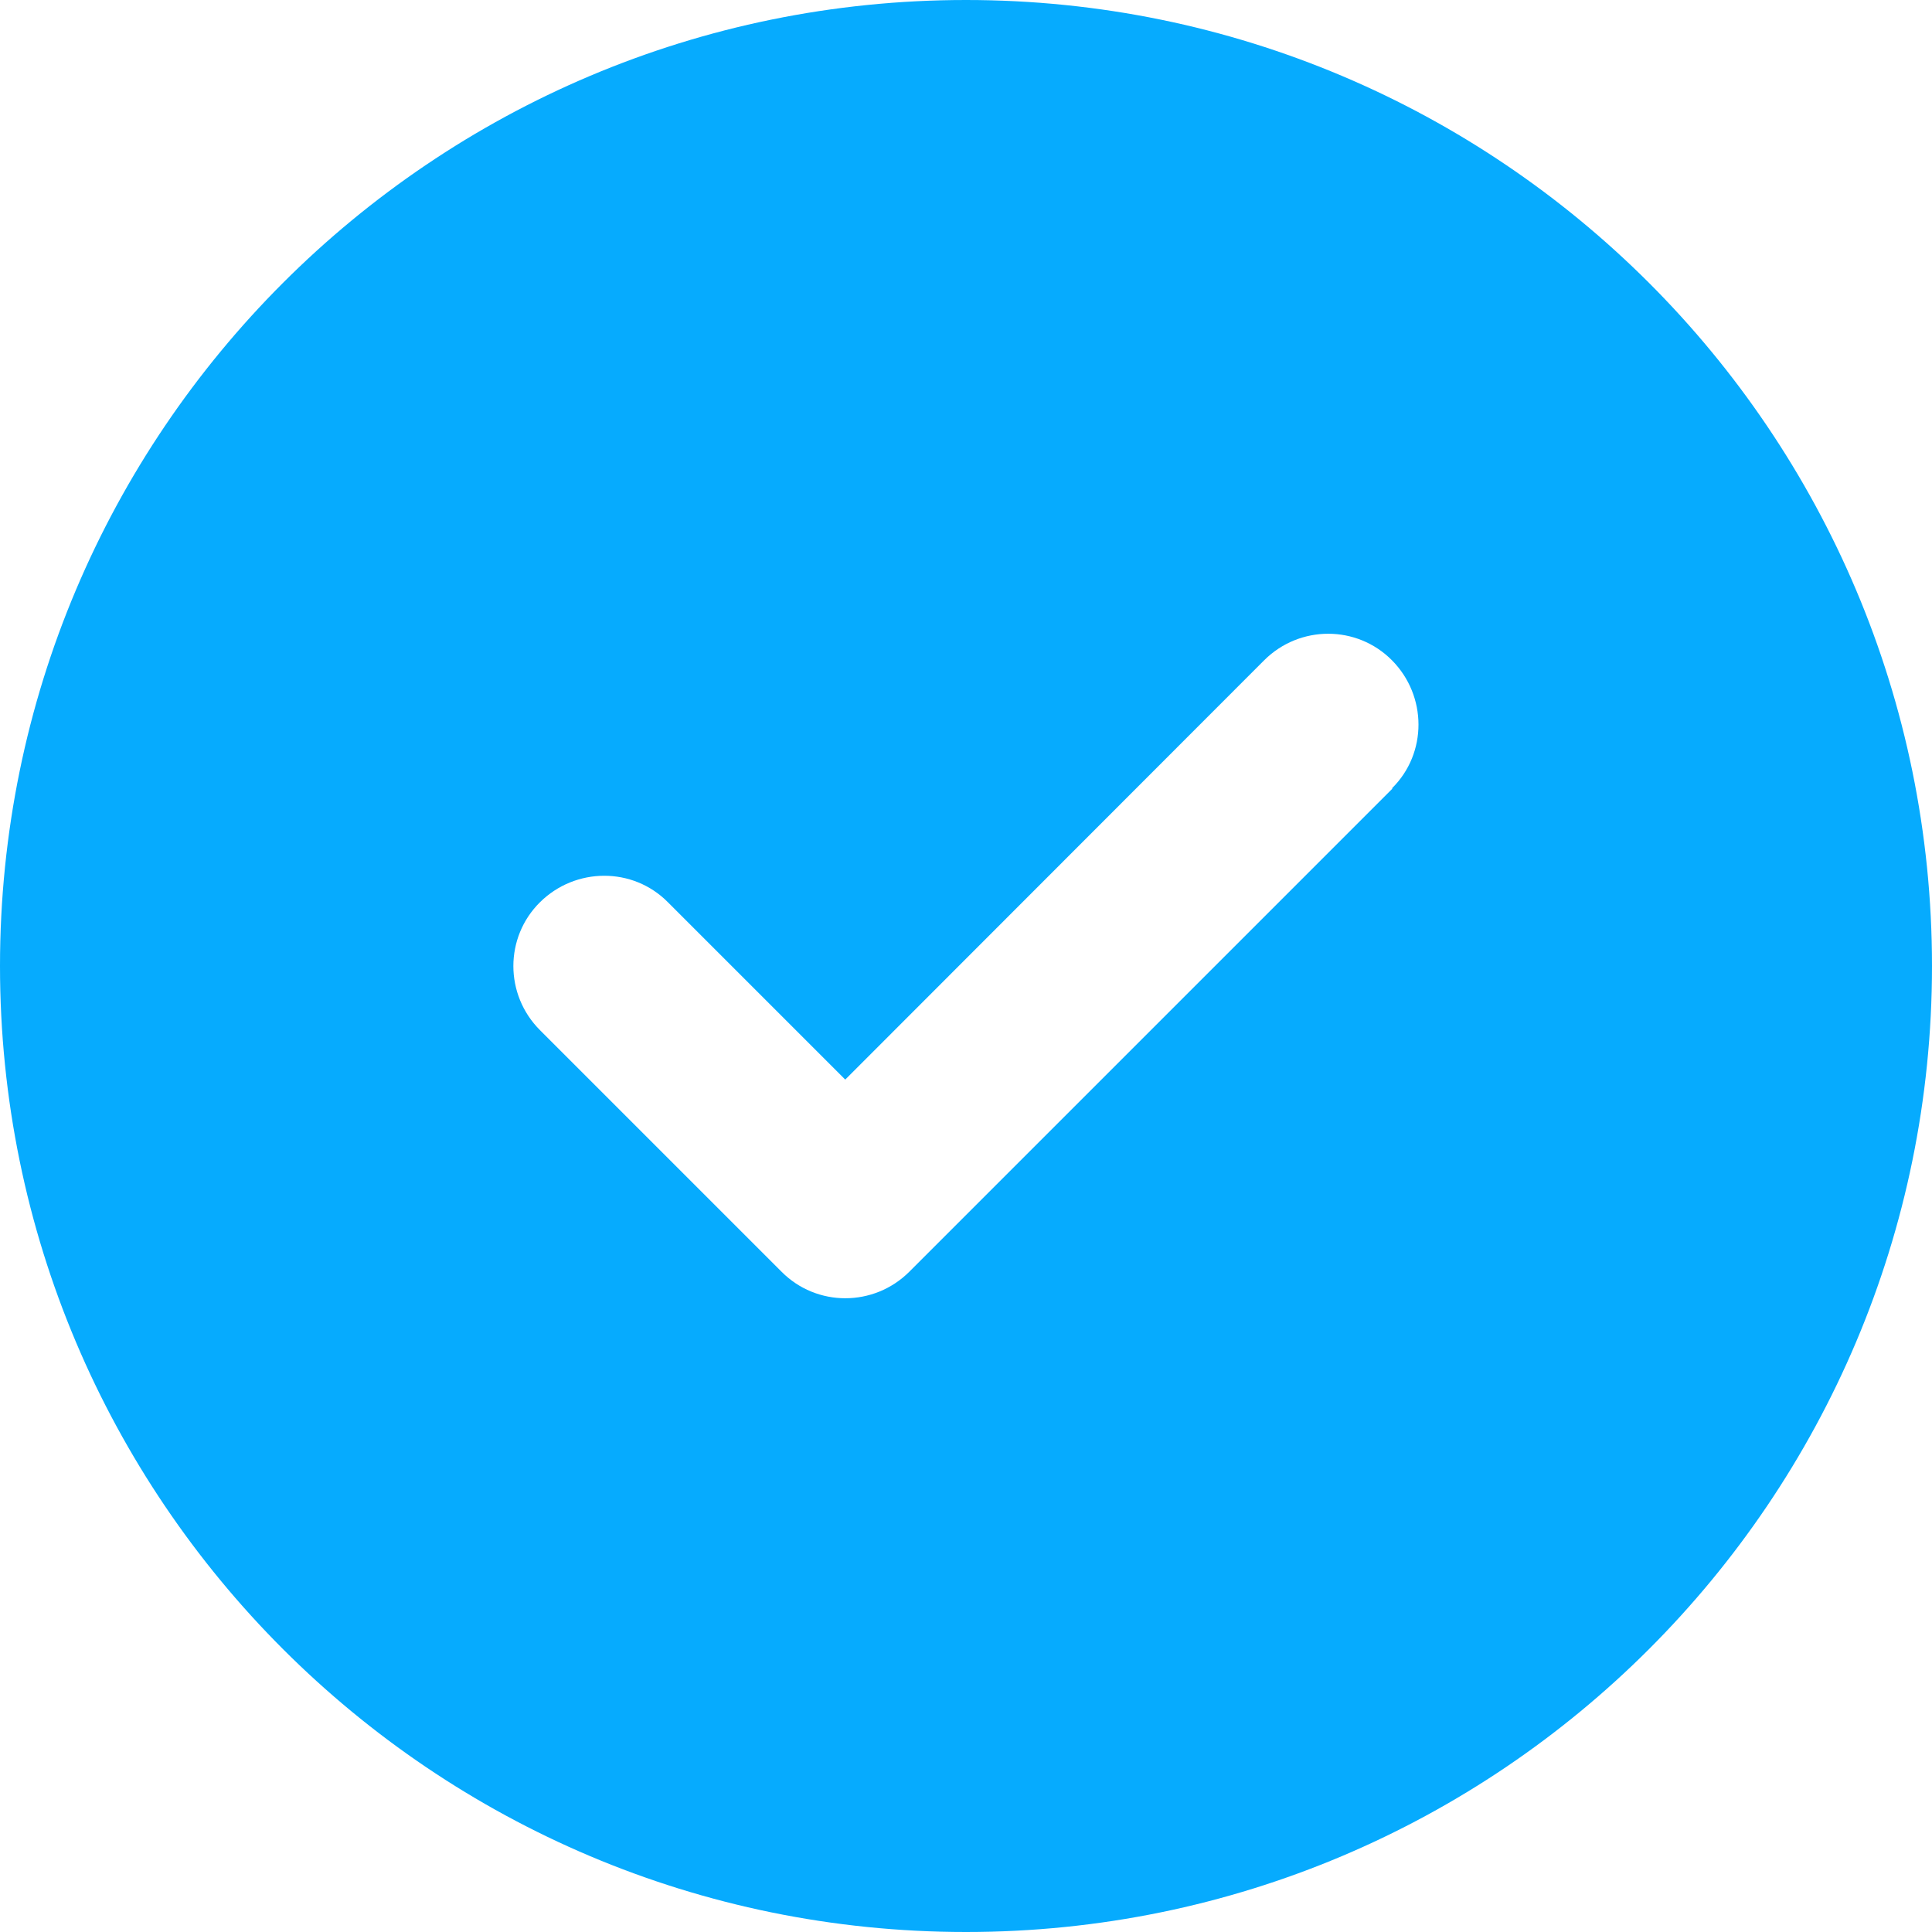
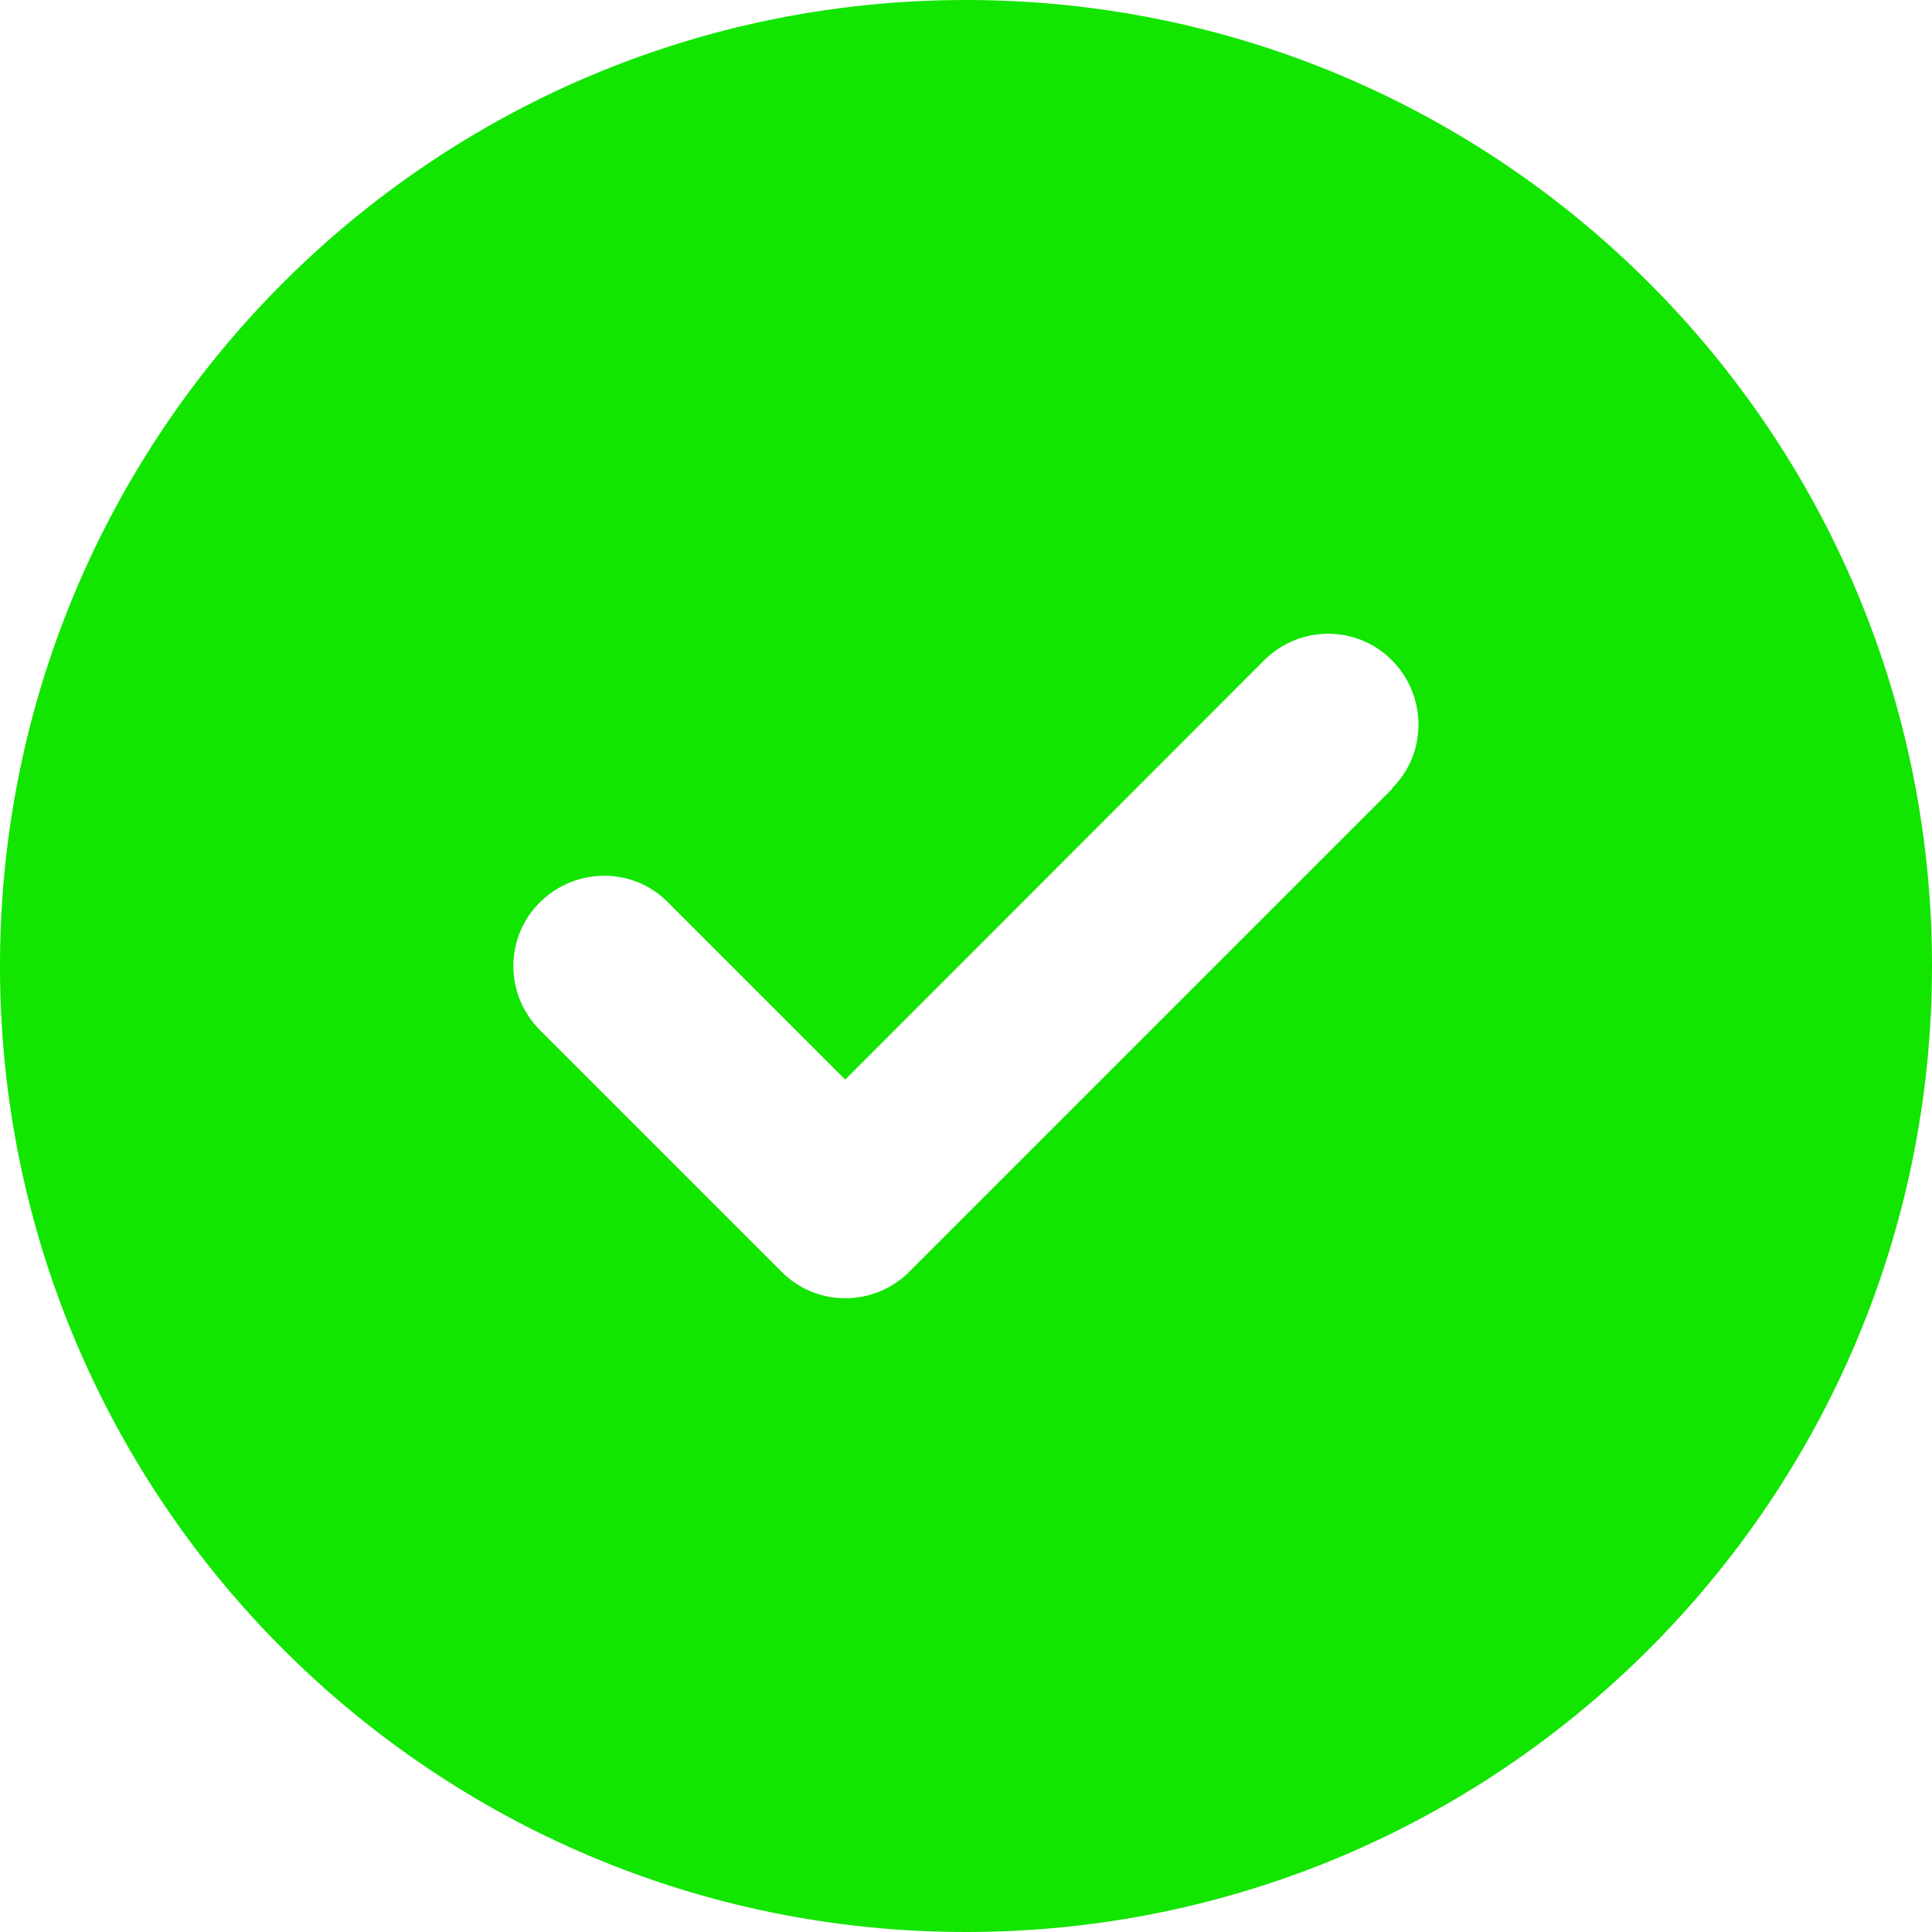
<svg xmlns="http://www.w3.org/2000/svg" height="16" width="16" viewBox="0 0 512 512">
-   <path fill="#06abfe" d="M256 512A256 256 0 1 0 256 0a256 256 0 1 0 0 512zM369 209L241 337c-9.4 9.4-24.6 9.4-33.9 0l-64-64c-9.4-9.4-9.4-24.6 0-33.9s24.6-9.4 33.9 0l47 47L335 175c9.4-9.4 24.6-9.4 33.9 0s9.4 24.6 0 33.9z" />
+   <path fill="#12E500" d="M256 512A256 256 0 1 0 256 0a256 256 0 1 0 0 512zM369 209L241 337c-9.4 9.4-24.6 9.4-33.9 0l-64-64c-9.4-9.4-9.4-24.6 0-33.9s24.6-9.4 33.9 0l47 47L335 175c9.4-9.4 24.6-9.4 33.9 0s9.4 24.6 0 33.9z" />
</svg>
